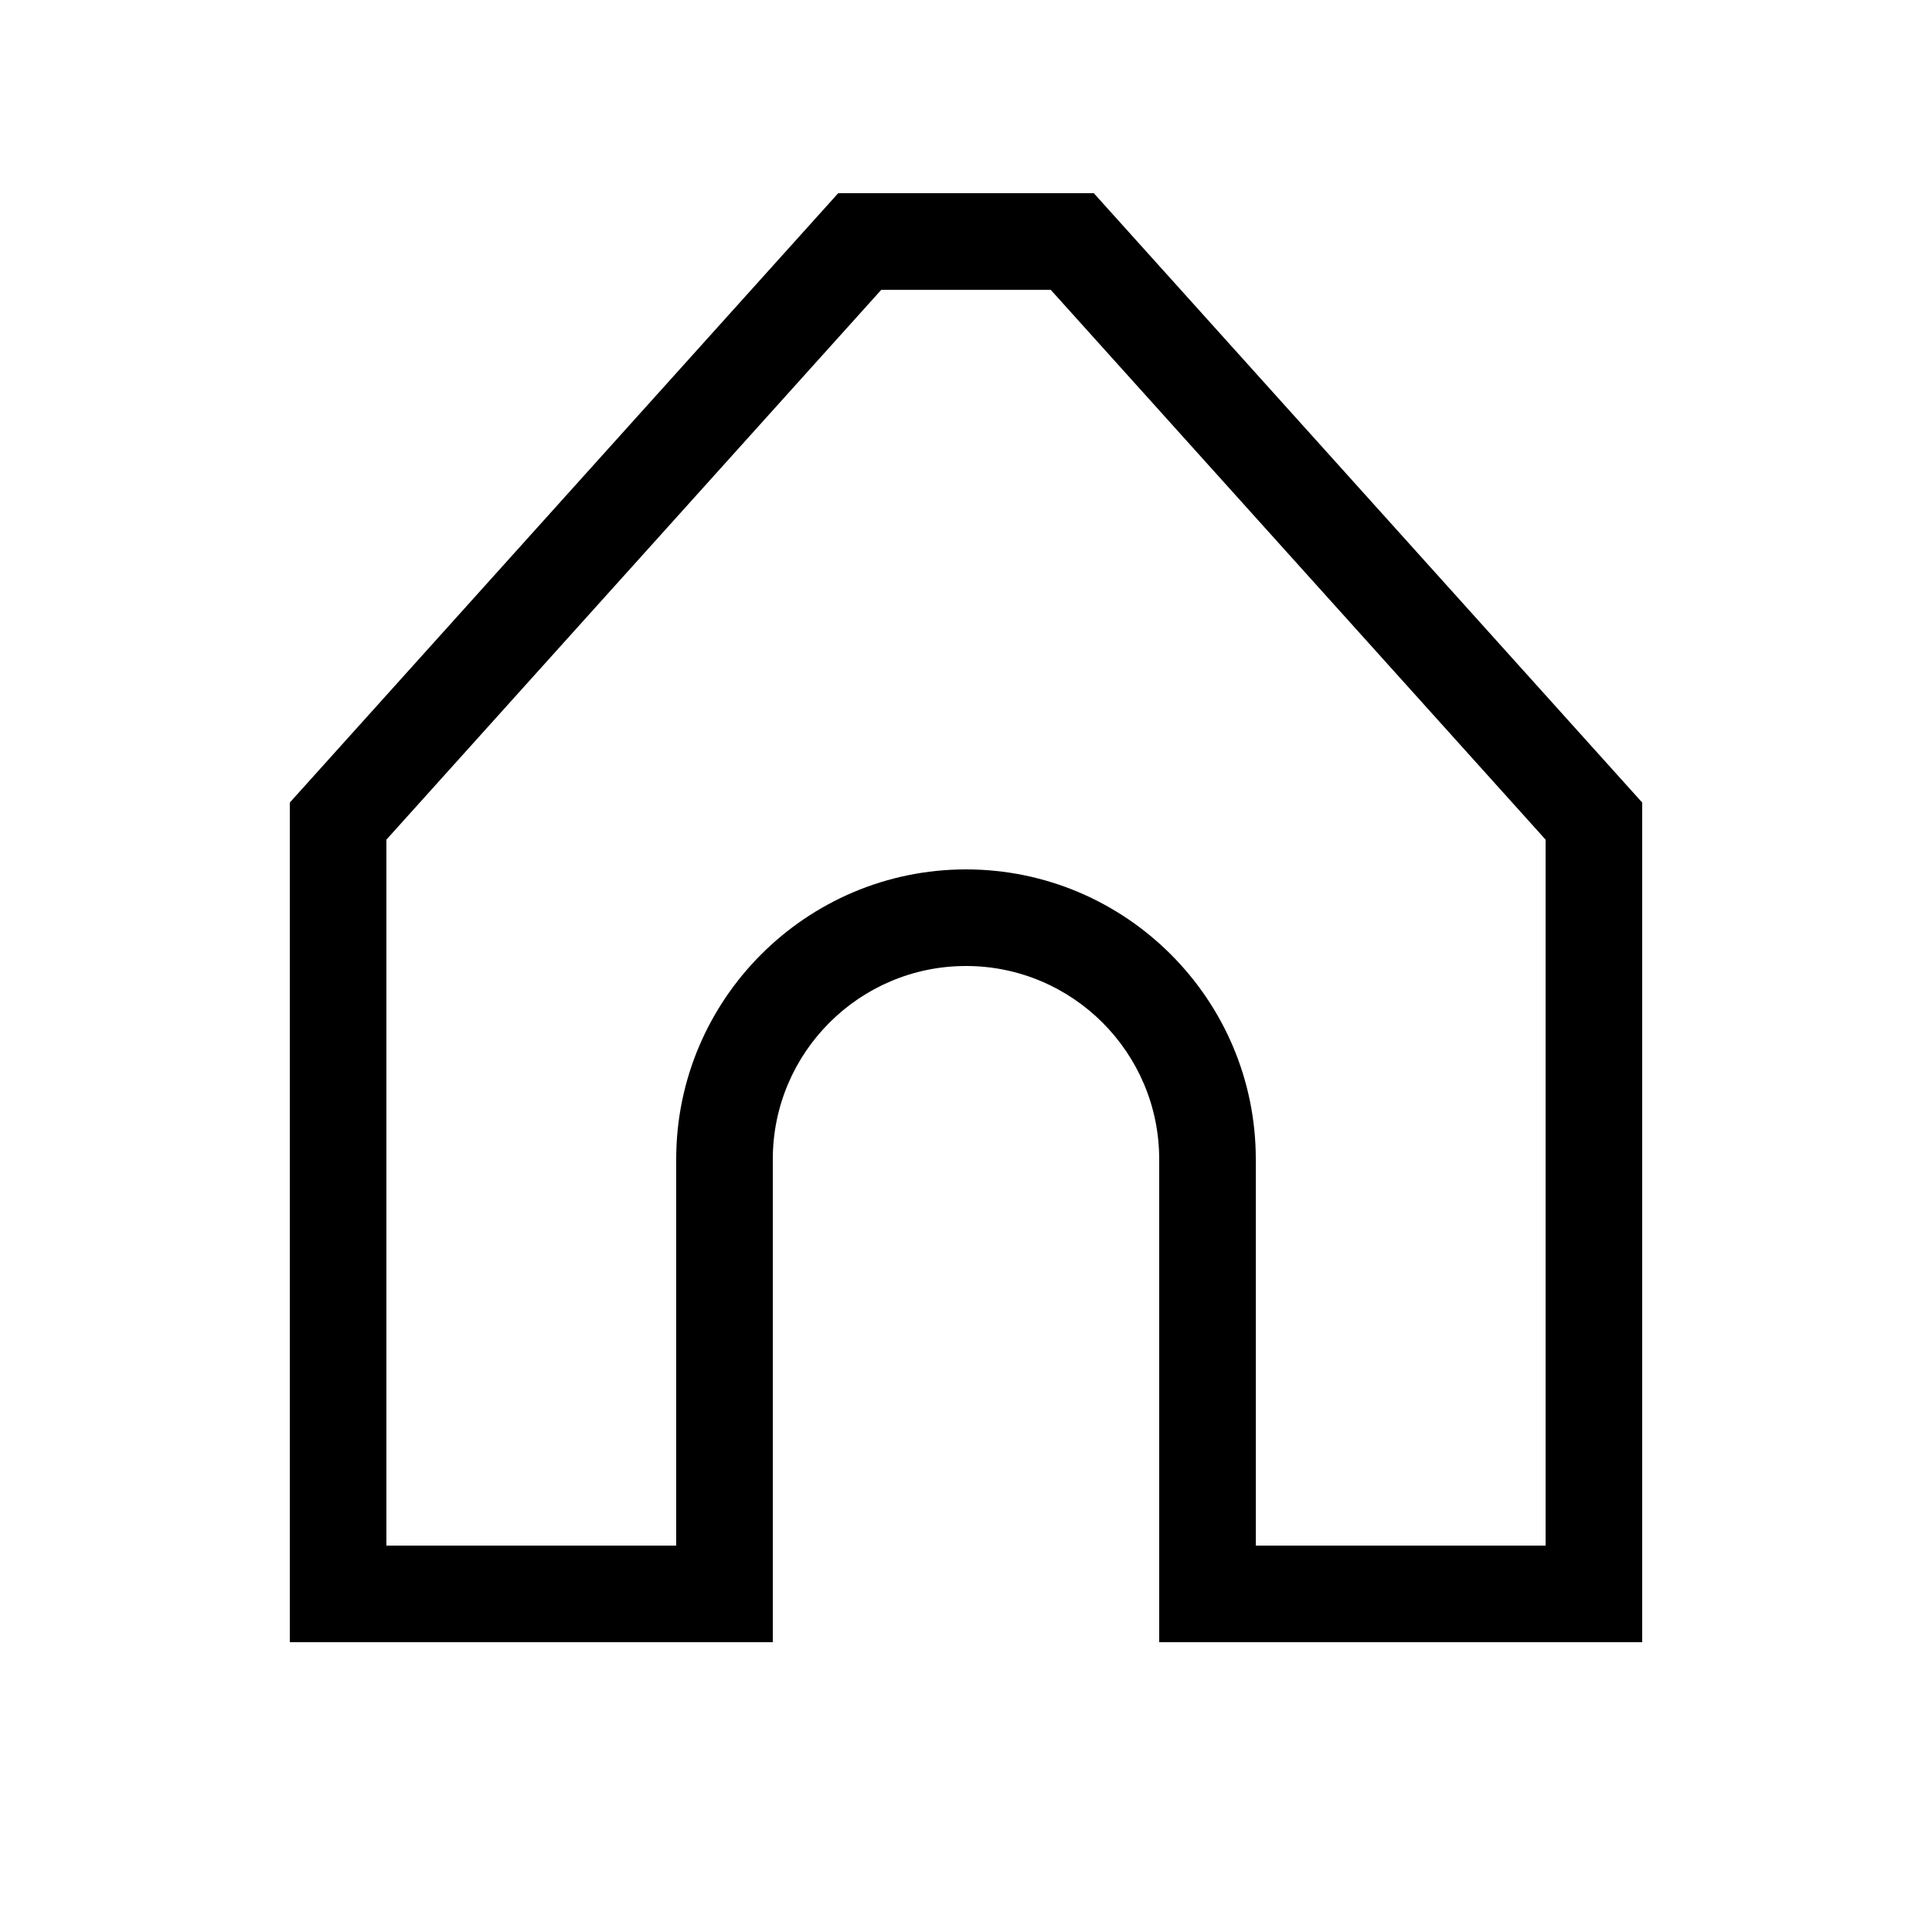
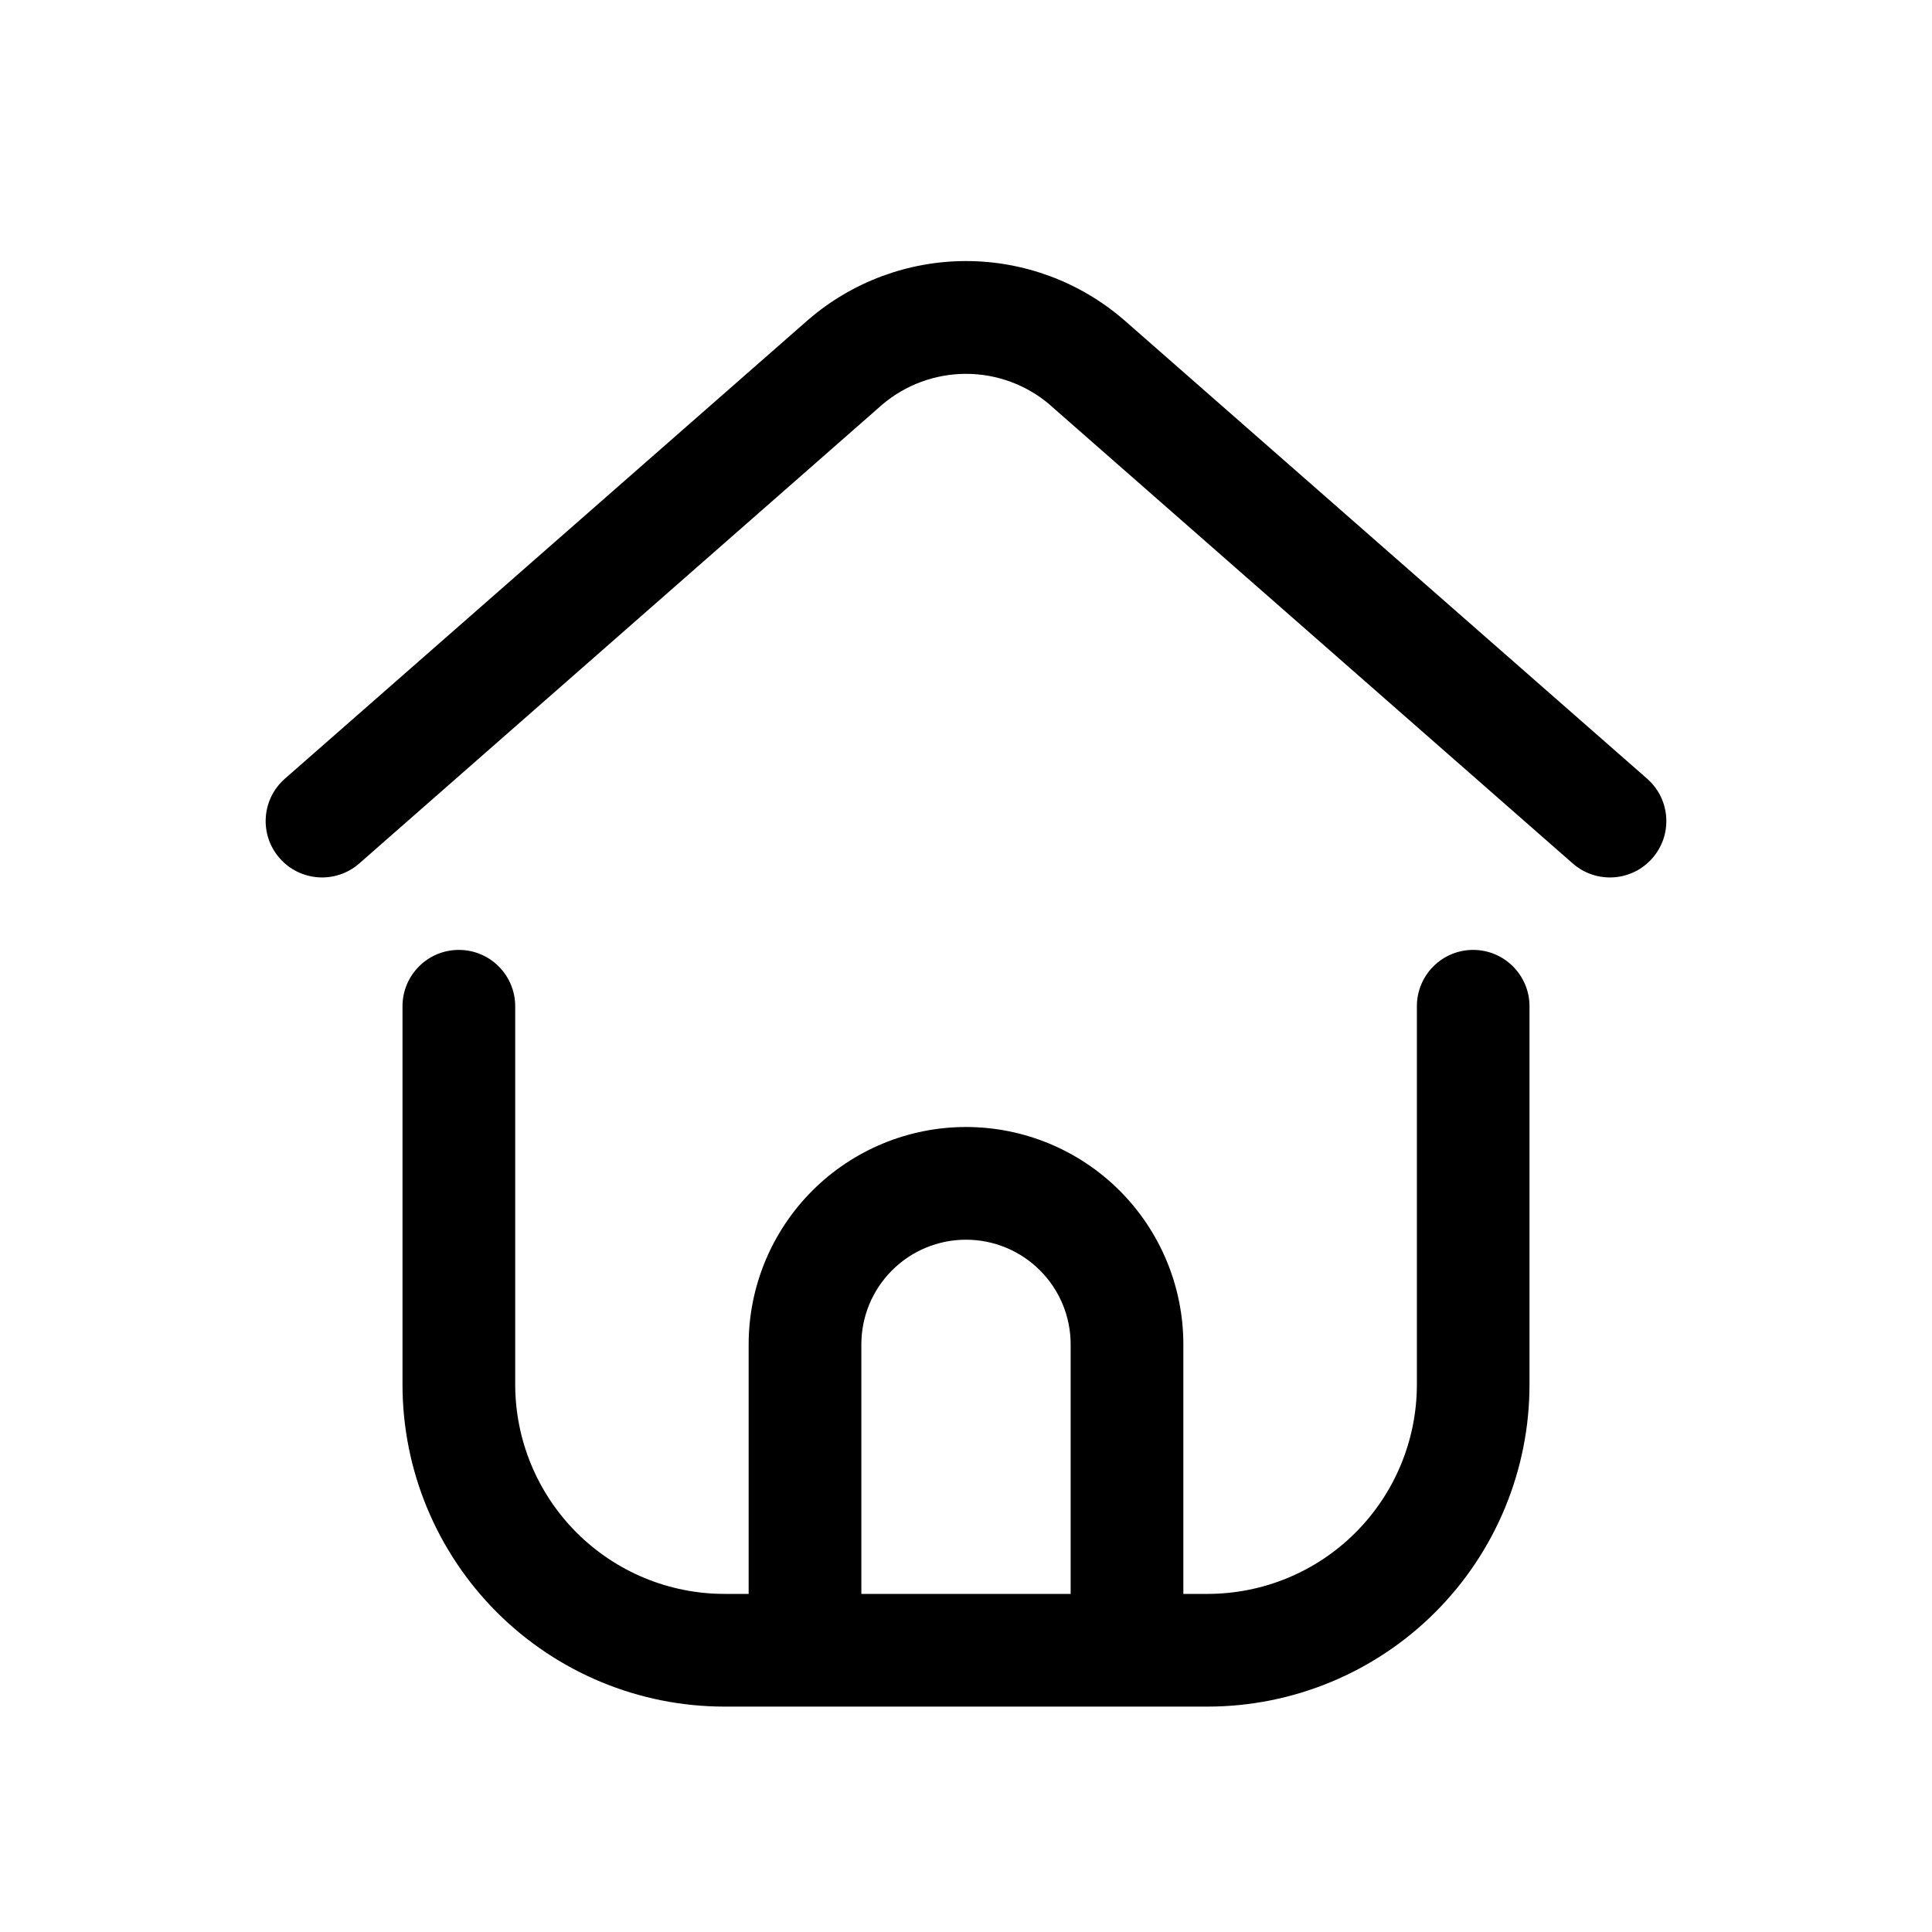
- <svg xmlns="http://www.w3.org/2000/svg" viewBox="0 0 20 20" fill="none">
-   <path d="M13 16H16V8.692L10.877 3H9.123L4 8.692V16H7V12C7 10.346 8.346 9 10 9C11.654 9 13 10.346 13 12V16ZM17 17H12V12C12 10.897 11.103 10 10 10C8.897 10 8 10.897 8 12V17H3V8.308L8.677 2H11.323L17 8.308V17Z" fill="currentColor" />
+ <svg xmlns="http://www.w3.org/2000/svg" width="24" height="24" viewBox="0 0 24 24" fill="none">
+   <path d="M18.3 11.8C18.686 11.8 19 12.114 19 12.5V17.2C19 18.261 18.579 19.278 17.829 20.028C17.079 20.778 16.061 21.2 15 21.2H9C7.939 21.2 6.922 20.778 6.172 20.028C5.422 19.278 5 18.261 5 17.2V12.5C5 12.113 5.314 11.8 5.7 11.8C6.087 11.8 6.4 12.114 6.4 12.5V17.2C6.401 17.89 6.675 18.55 7.162 19.038C7.65 19.526 8.311 19.8 9 19.8H9.3V16.7C9.3 15.984 9.585 15.297 10.091 14.791C10.597 14.285 11.284 14 12 14C12.716 14 13.403 14.285 13.909 14.791C14.415 15.297 14.7 15.984 14.7 16.7V19.8H15C15.69 19.8 16.352 19.526 16.839 19.038C17.326 18.551 17.601 17.889 17.601 17.2V12.5C17.601 12.114 17.913 11.8 18.3 11.8ZM12 15.4C11.655 15.4 11.325 15.537 11.081 15.781C10.837 16.025 10.7 16.355 10.7 16.7V19.8H13.3V16.7C13.3 16.355 13.163 16.025 12.919 15.781C12.675 15.537 12.345 15.4 12 15.4ZM12 3.243C12.718 3.243 13.412 3.501 13.956 3.969L13.962 3.974L20.462 9.674C20.752 9.929 20.781 10.371 20.526 10.661C20.272 10.952 19.829 10.981 19.538 10.727L13.038 5.026V5.025C12.749 4.779 12.38 4.644 12 4.644C11.62 4.644 11.251 4.779 10.961 5.025L4.462 10.727C4.171 10.981 3.729 10.952 3.474 10.661C3.219 10.371 3.248 9.929 3.538 9.674L10.038 3.974L10.044 3.969C10.588 3.501 11.282 3.243 12 3.243Z" fill="currentColor" />
</svg>
